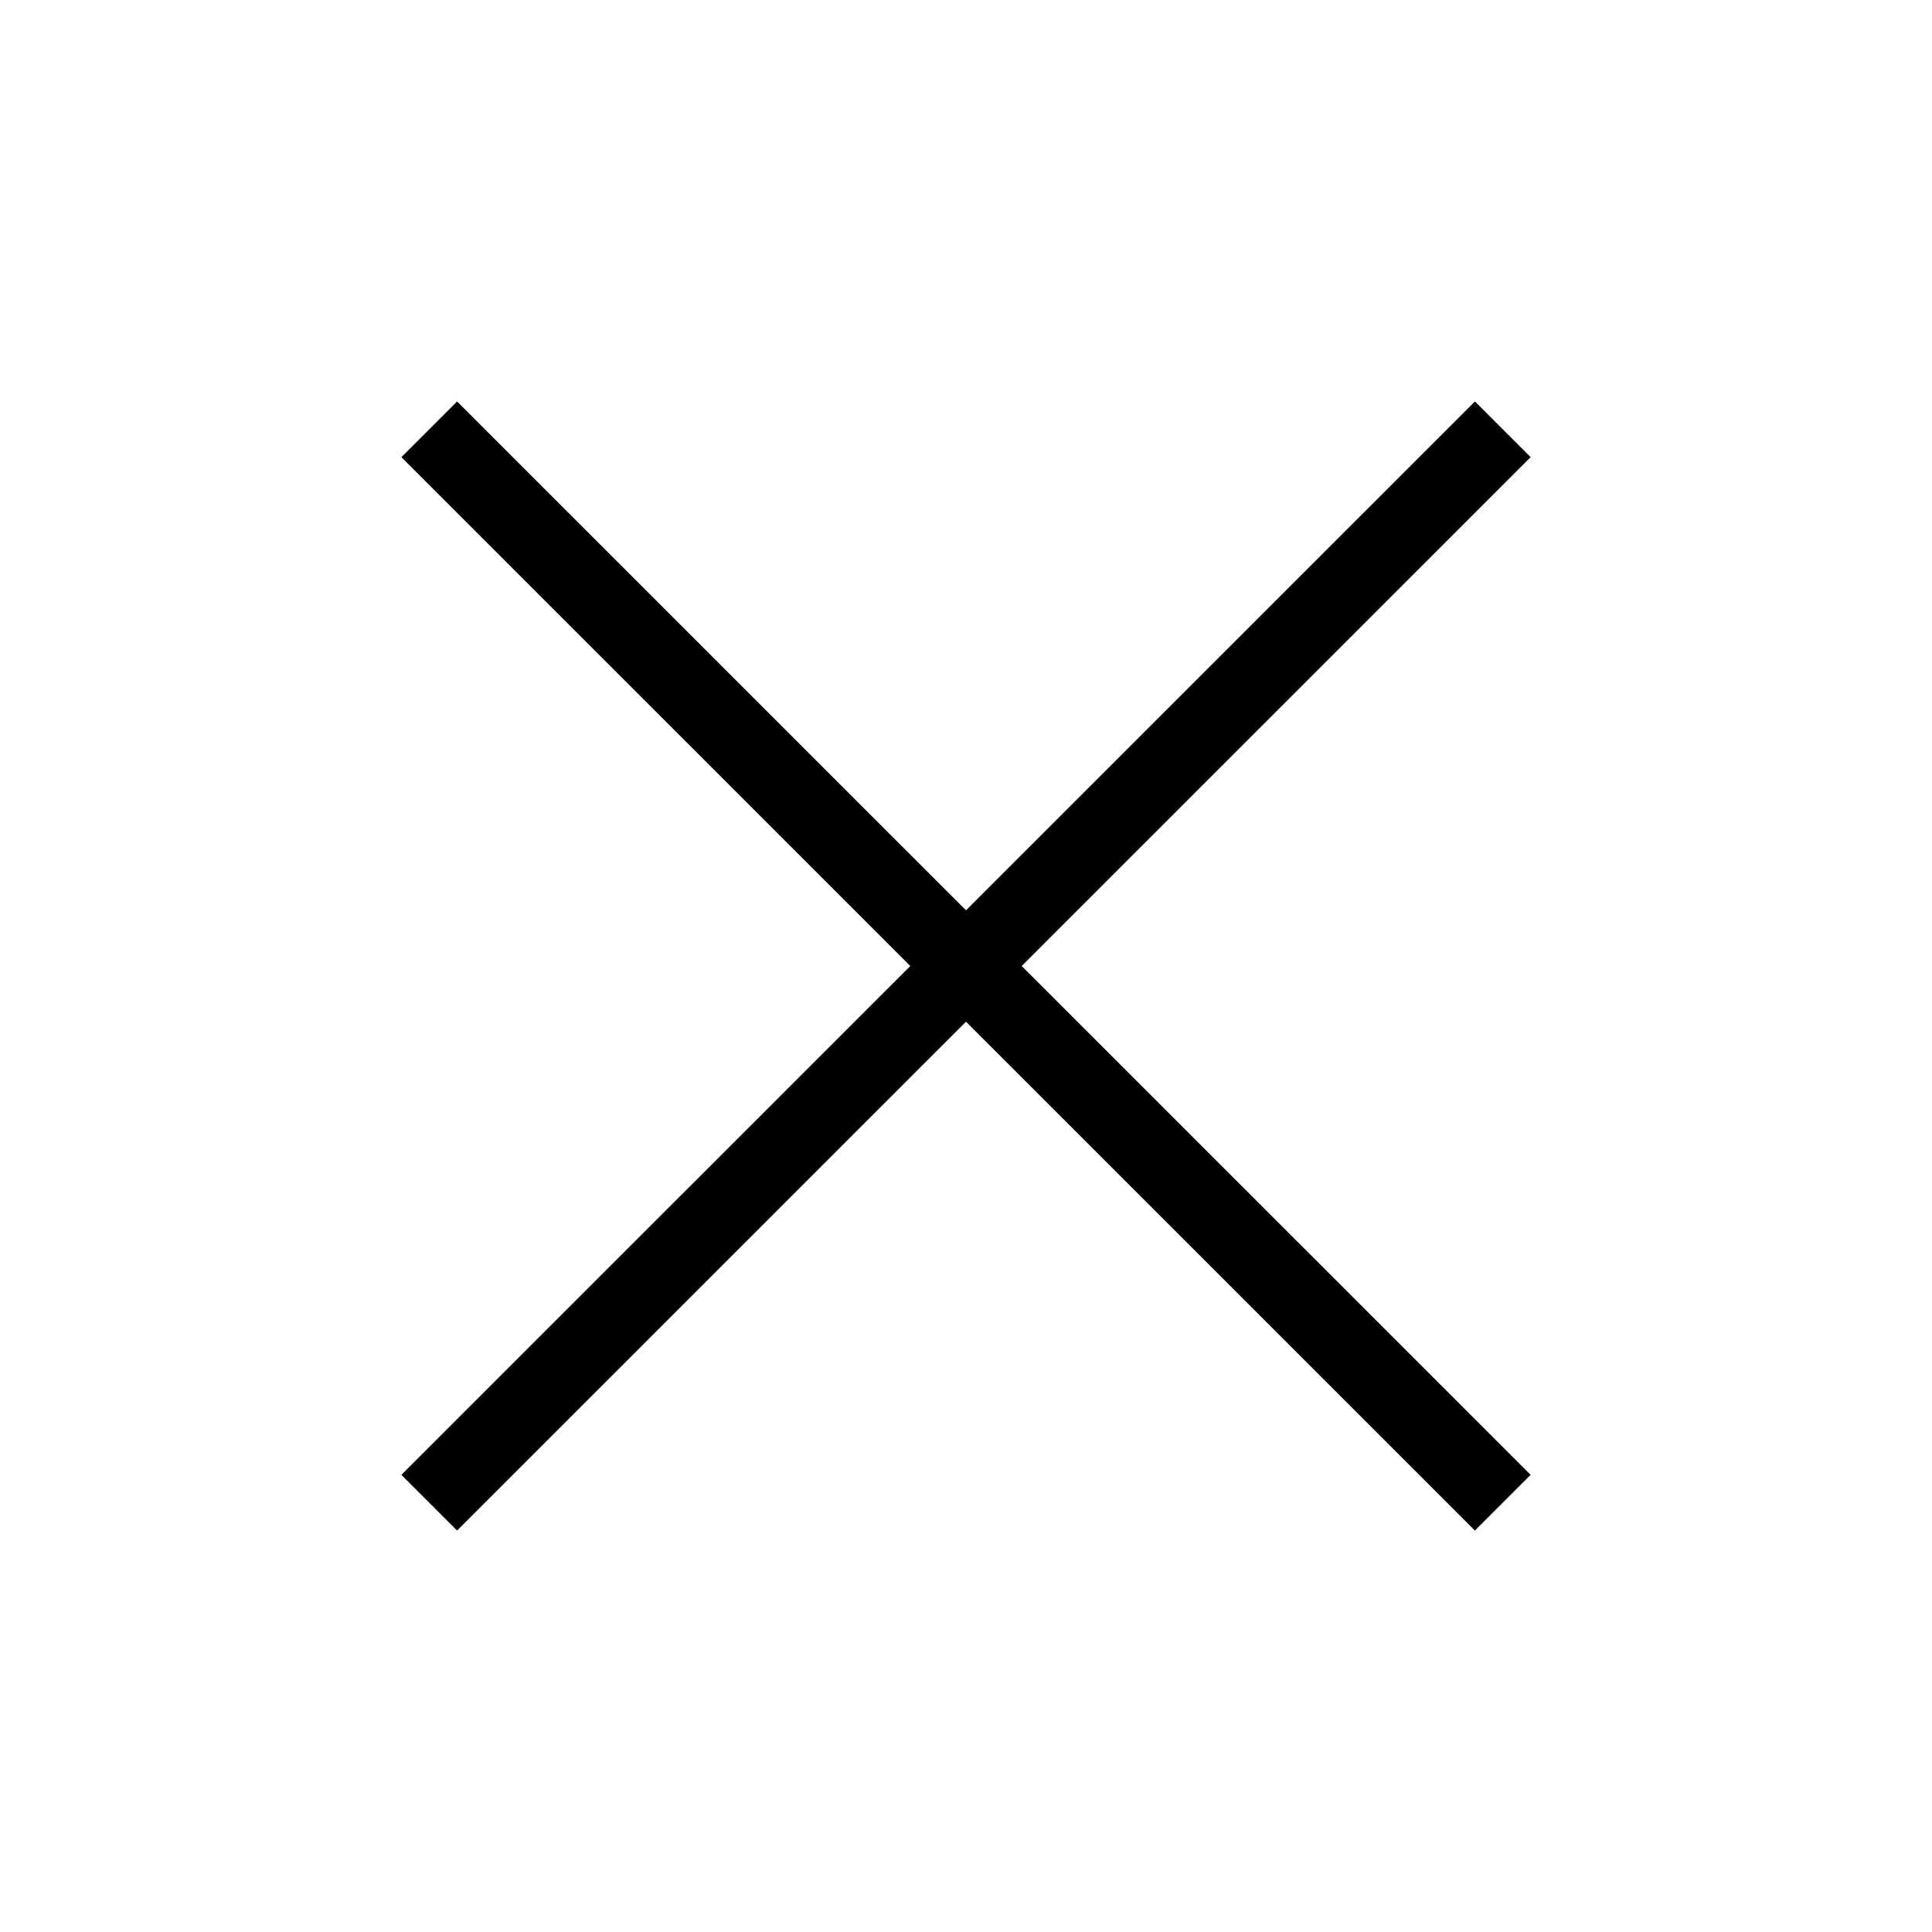
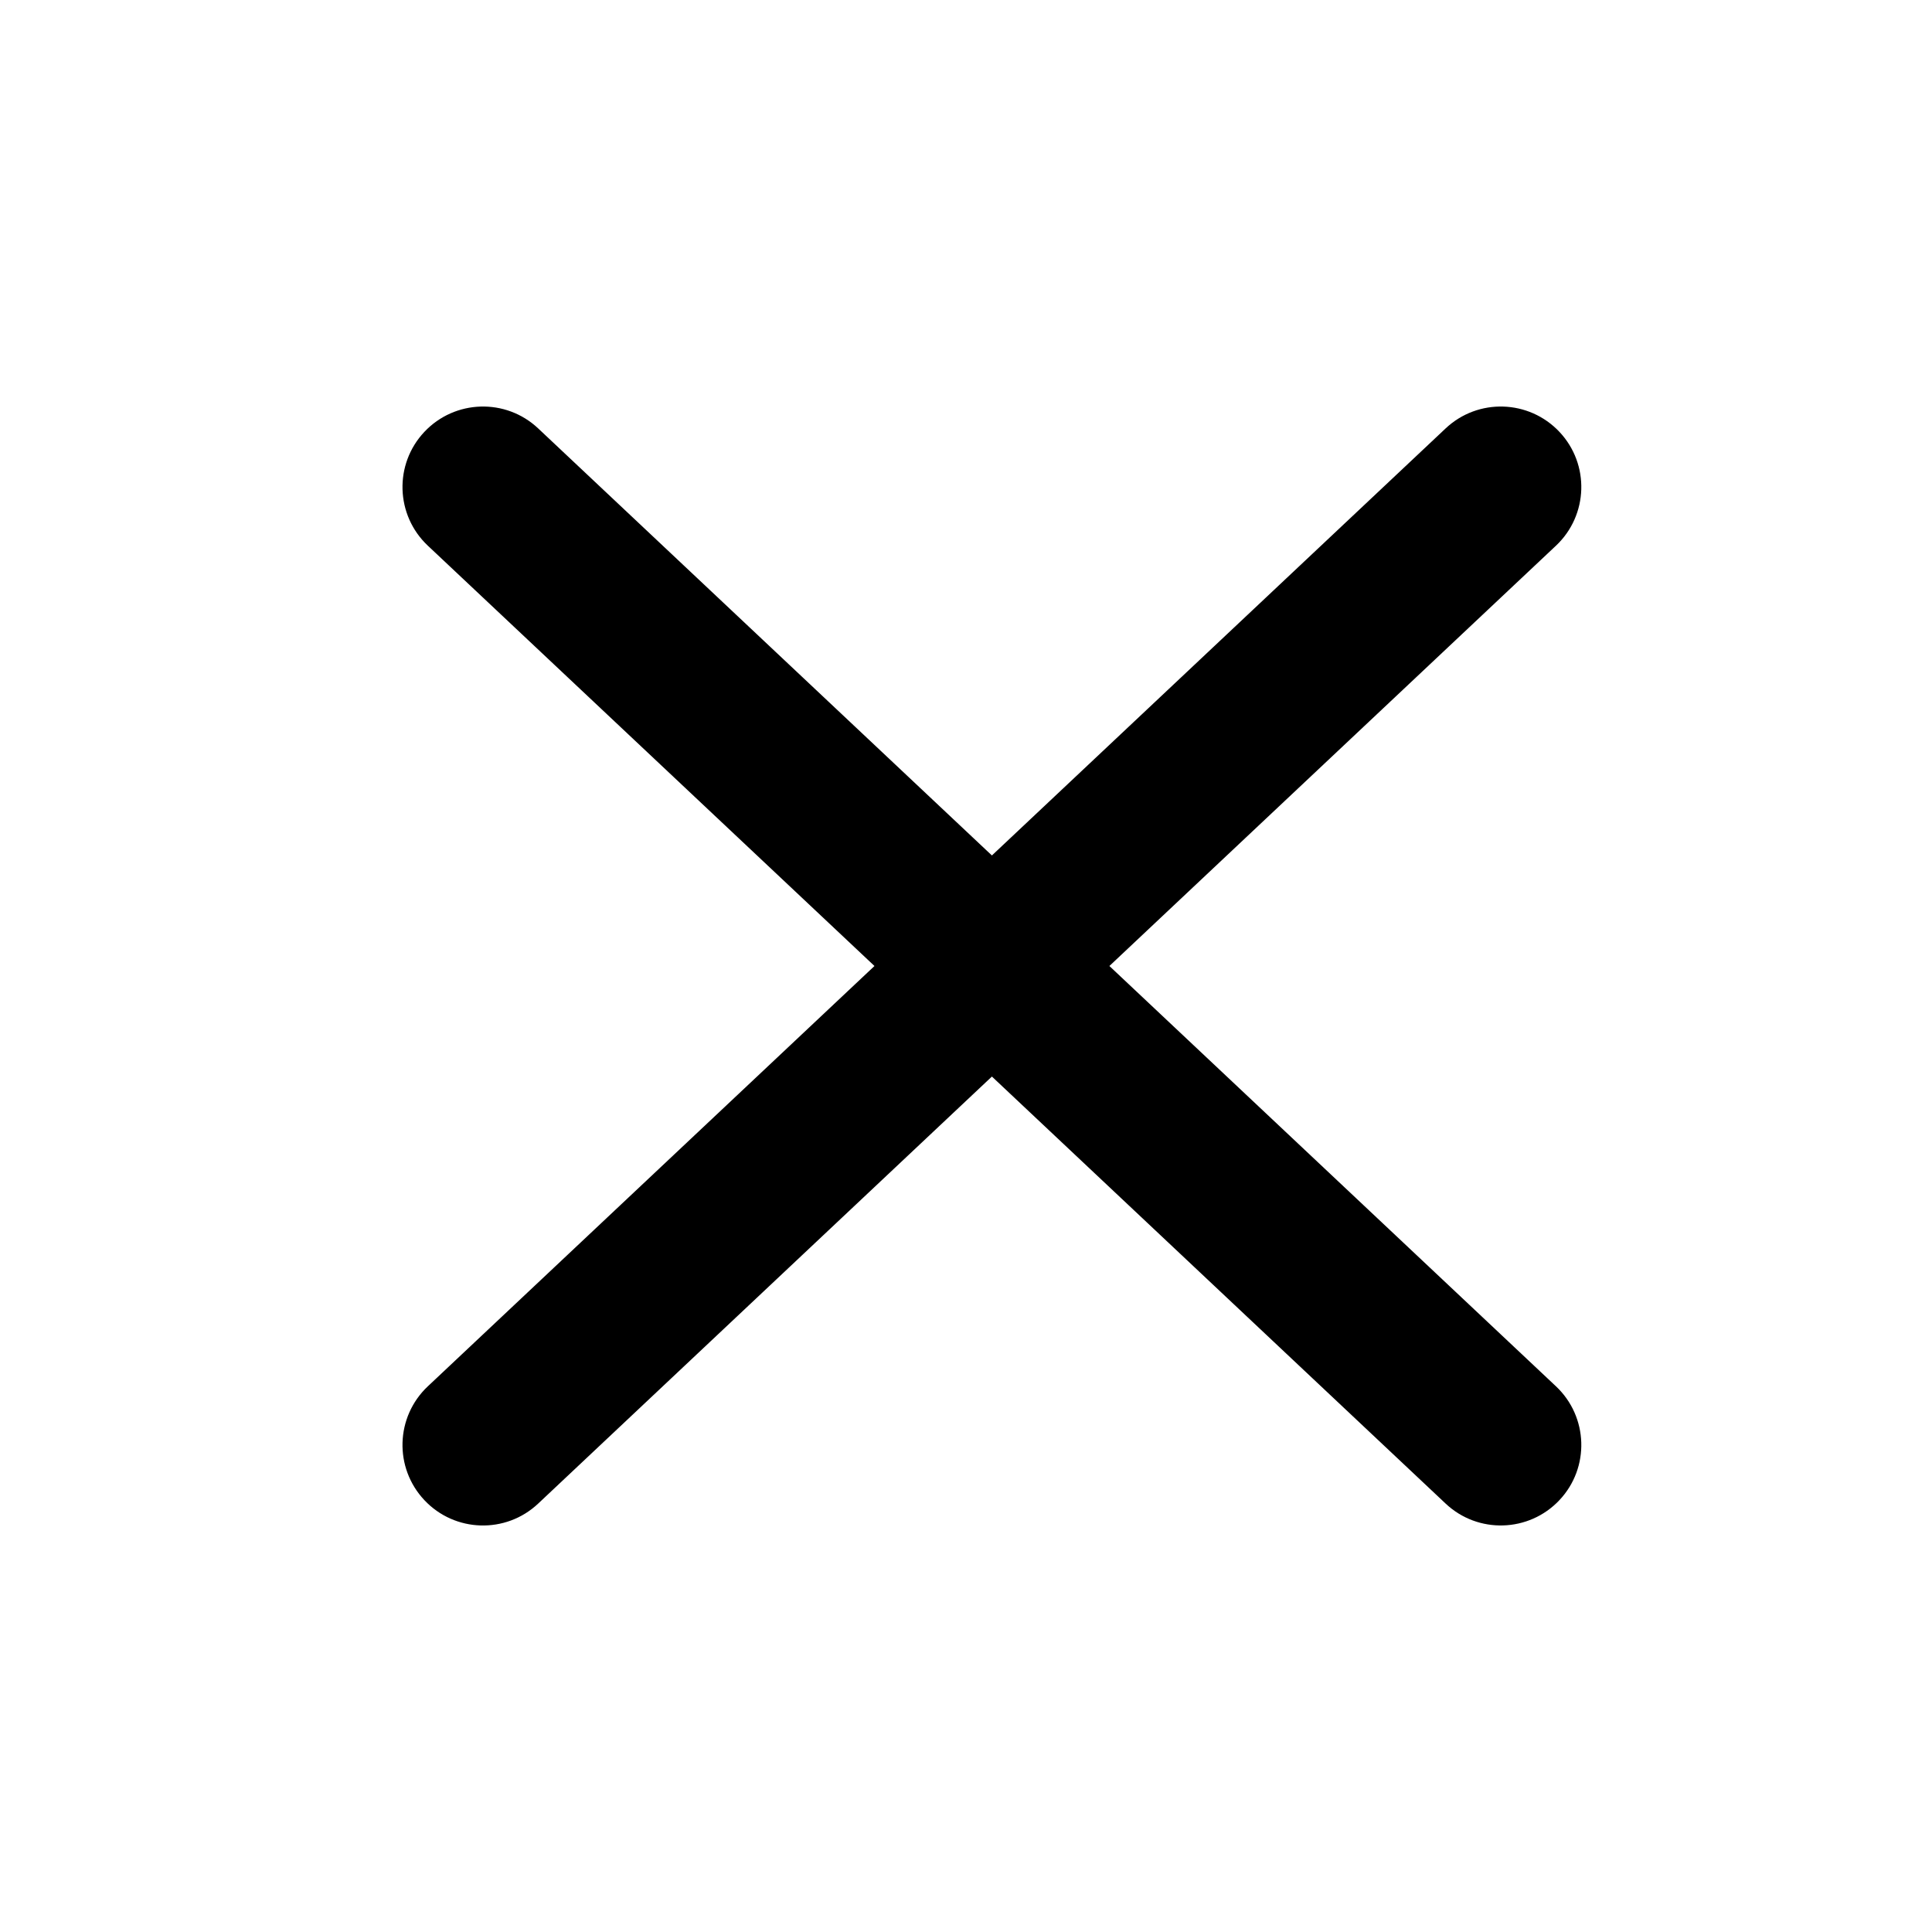
- <svg xmlns="http://www.w3.org/2000/svg" width="24" height="24" viewBox="0 0 24 24">
-   <defs>
-     <style>
-       .cls-1 {
-         fill-rule: evenodd;
-       }
-     </style>
-   </defs>
-   <path id="Rectangle_1_copy" data-name="Rectangle 1 copy" class="cls-1" d="M5.678,19.013l-0.692-.692L18.322,4.987l0.692,0.692Z" />
-   <path id="Rectangle_1_copy_2" data-name="Rectangle 1 copy 2" class="cls-1" d="M18.322,19.013l0.692-.692L5.678,4.987l-0.692.692Z" />
+ <svg xmlns="http://www.w3.org/2000/svg" version="1.1" width="32" height="32" viewBox="0 0 32 32">
+   <path d="M8.914 7.096c-0.536-0.505-1.38-0.479-1.885 0.057s-0.479 1.38 0.057 1.885l7.398 6.962-7.398 6.962c-0.536 0.505-0.562 1.348-0.057 1.885s1.349 0.562 1.885 0.057l7.515-7.073 7.515 7.073c0.536 0.505 1.38 0.479 1.885-0.057s0.479-1.38-0.057-1.885l-7.397-6.962 7.397-6.962c0.536-0.505 0.562-1.349 0.057-1.885s-1.349-0.562-1.885-0.057l-7.515 7.073-7.515-7.073z" />
</svg>
